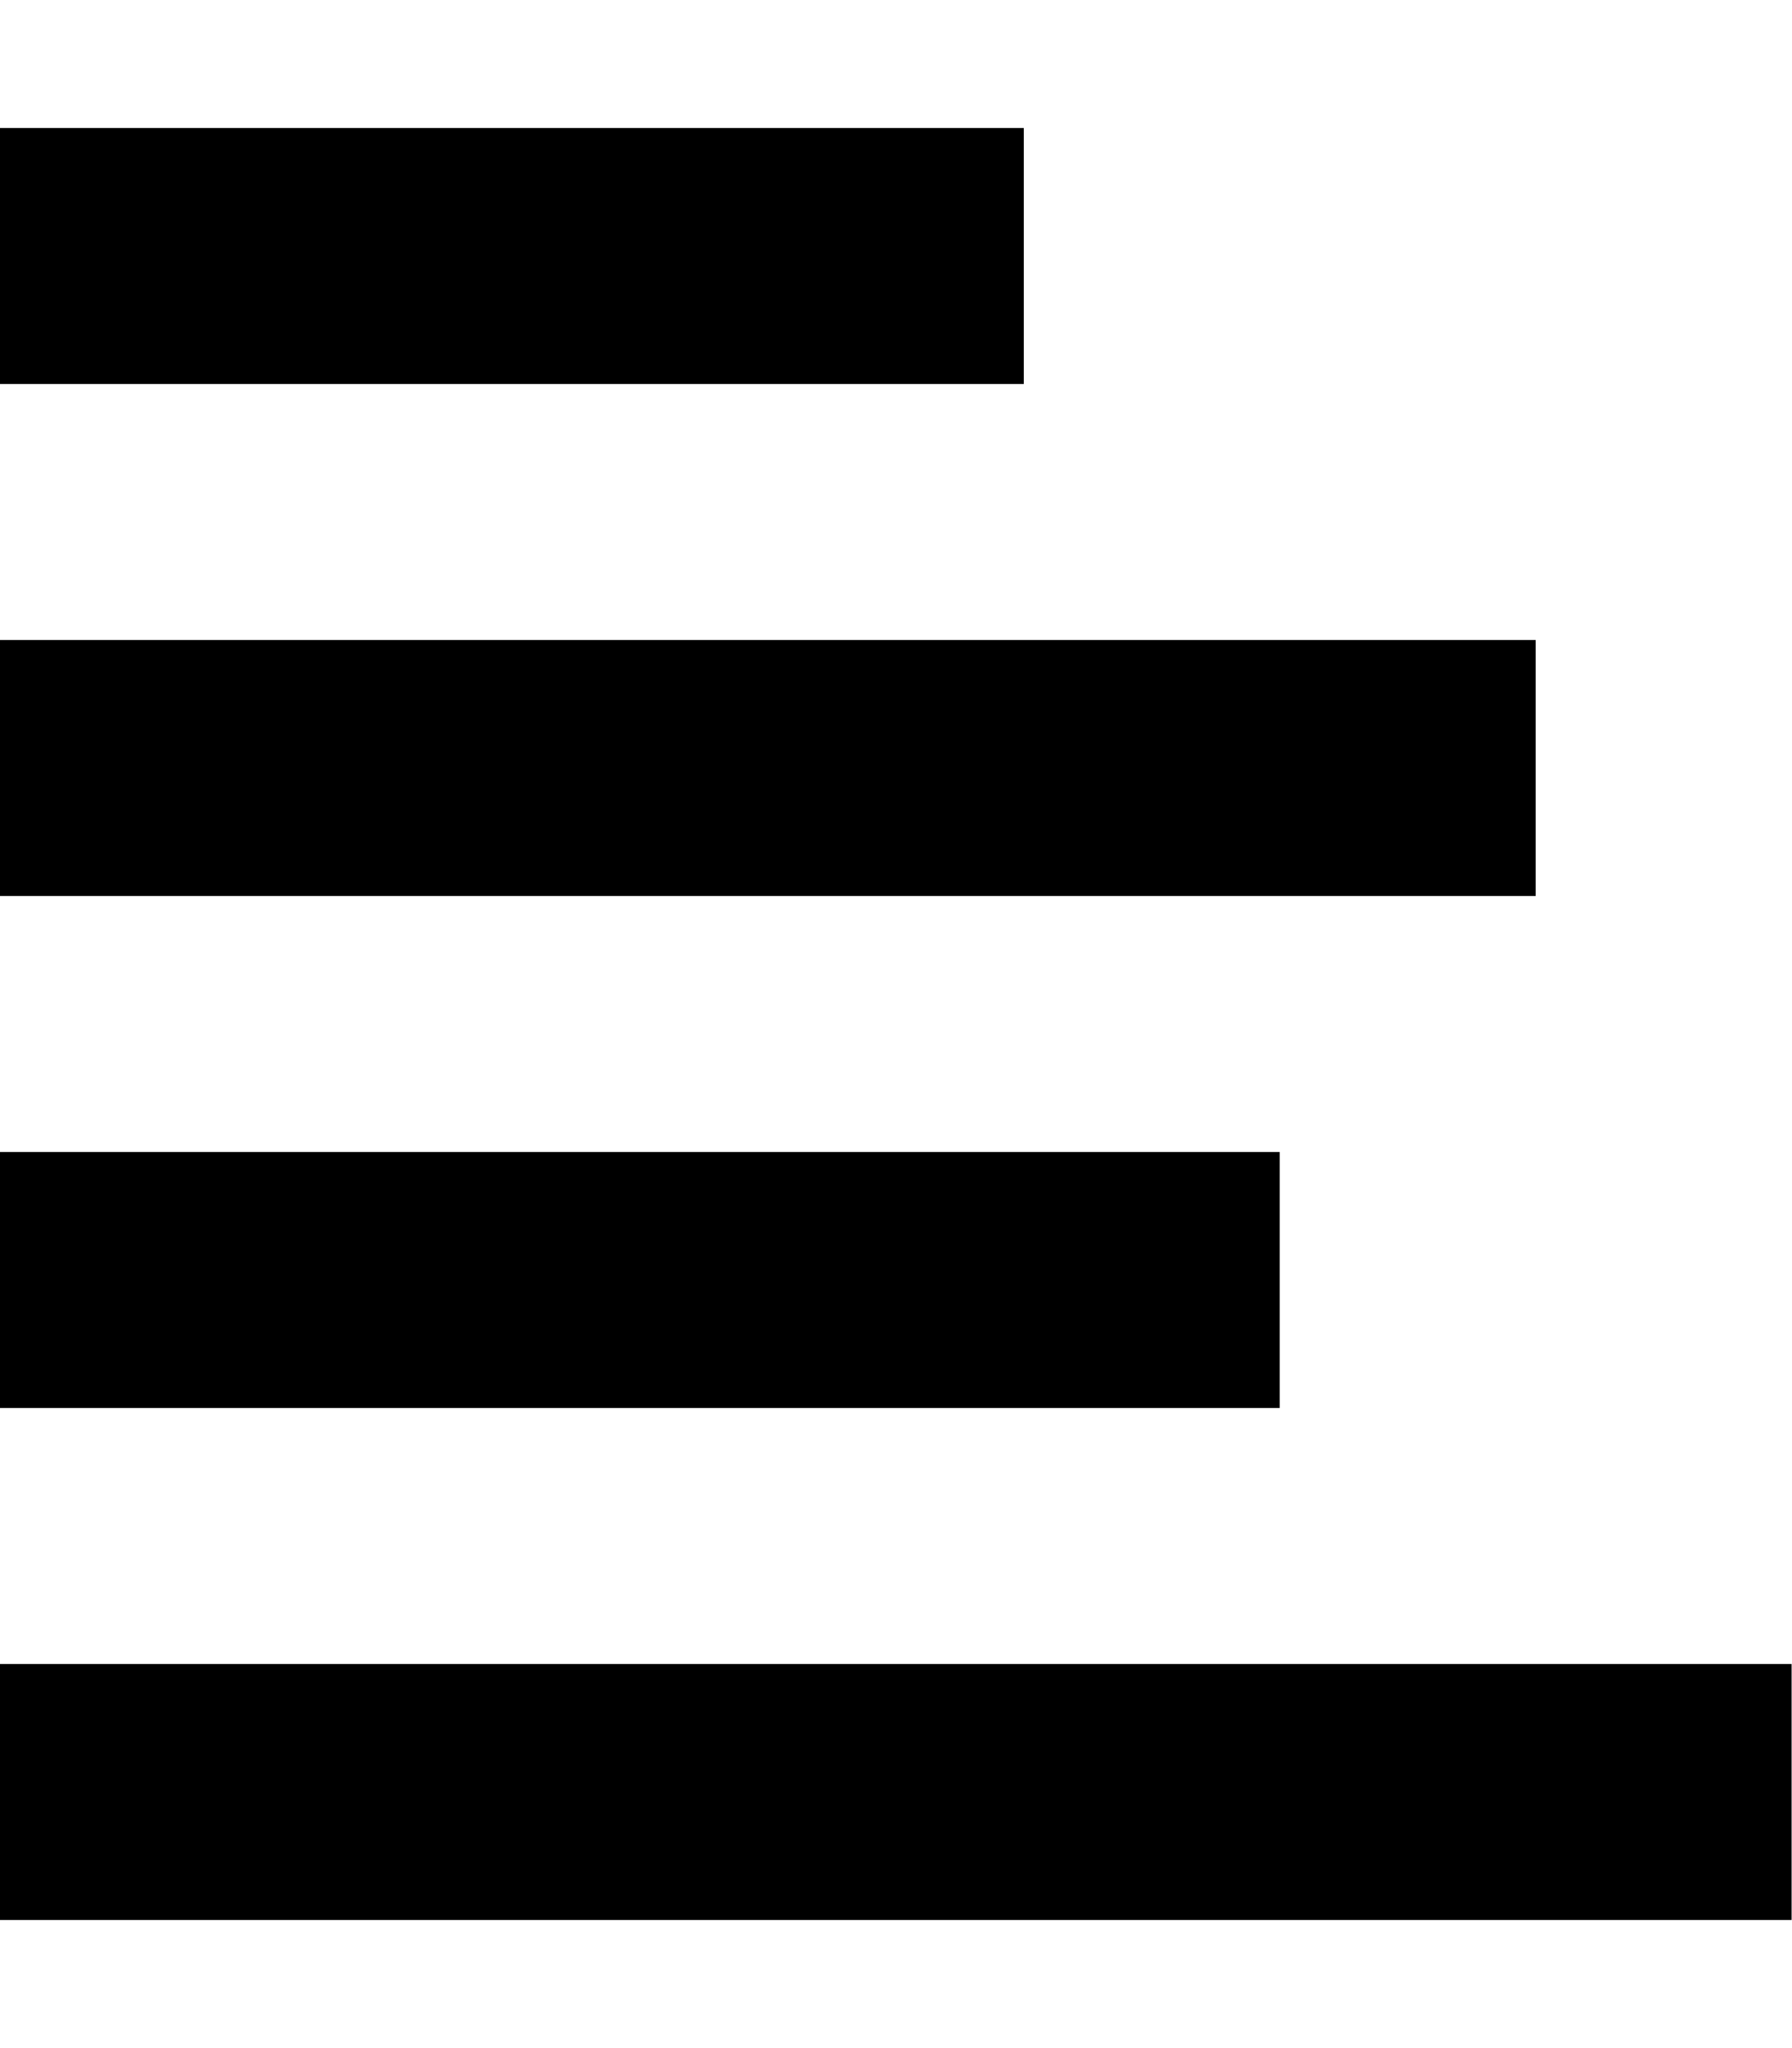
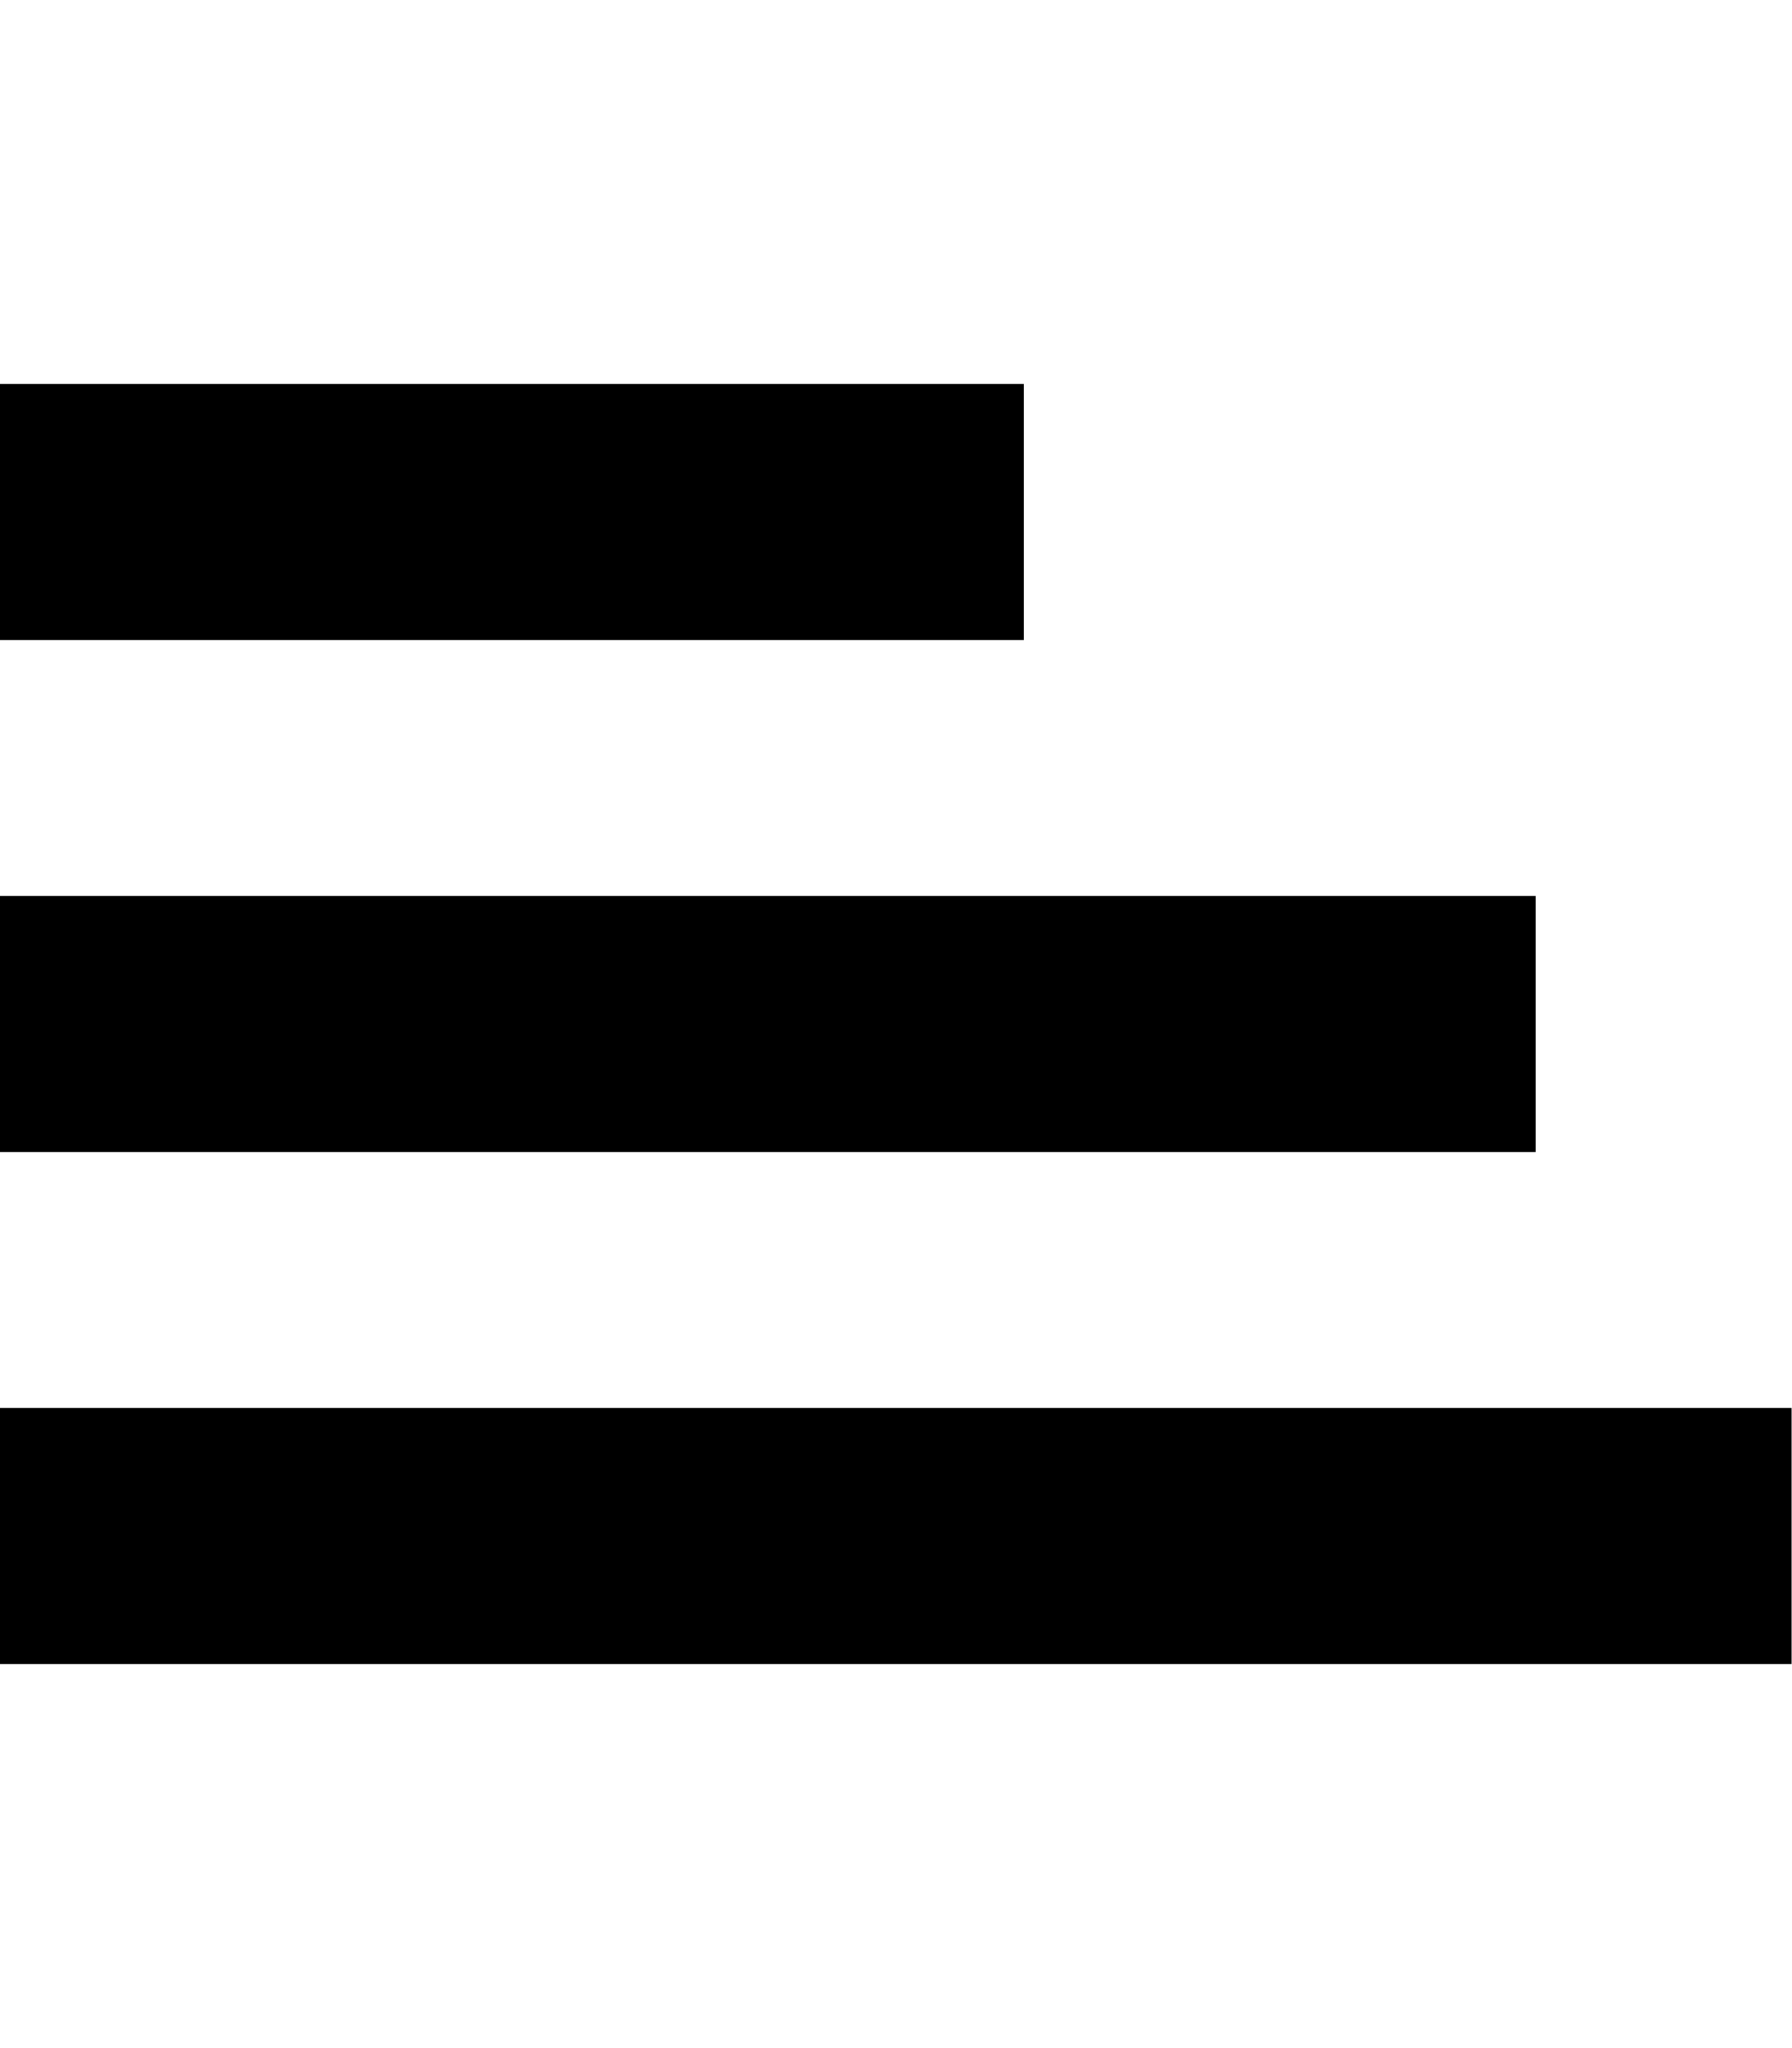
<svg xmlns="http://www.w3.org/2000/svg" version="1.1" id="Layer_1" x="0px" y="0px" width="896px" height="1024px" viewBox="0 0 896 1024" enable-background="new 0 0 896 1024" xml:space="preserve">
-   <path d="M0,960V832h896v128H0z M0,704V576h640v128H0z M0,448V320h768v128H0z M0,192V64h512v128H0z" />
+   <path d="M0,832V704h896v128H0z M0,576V448h768v128H0z M0,320V192h512v128H0z" />
</svg>
